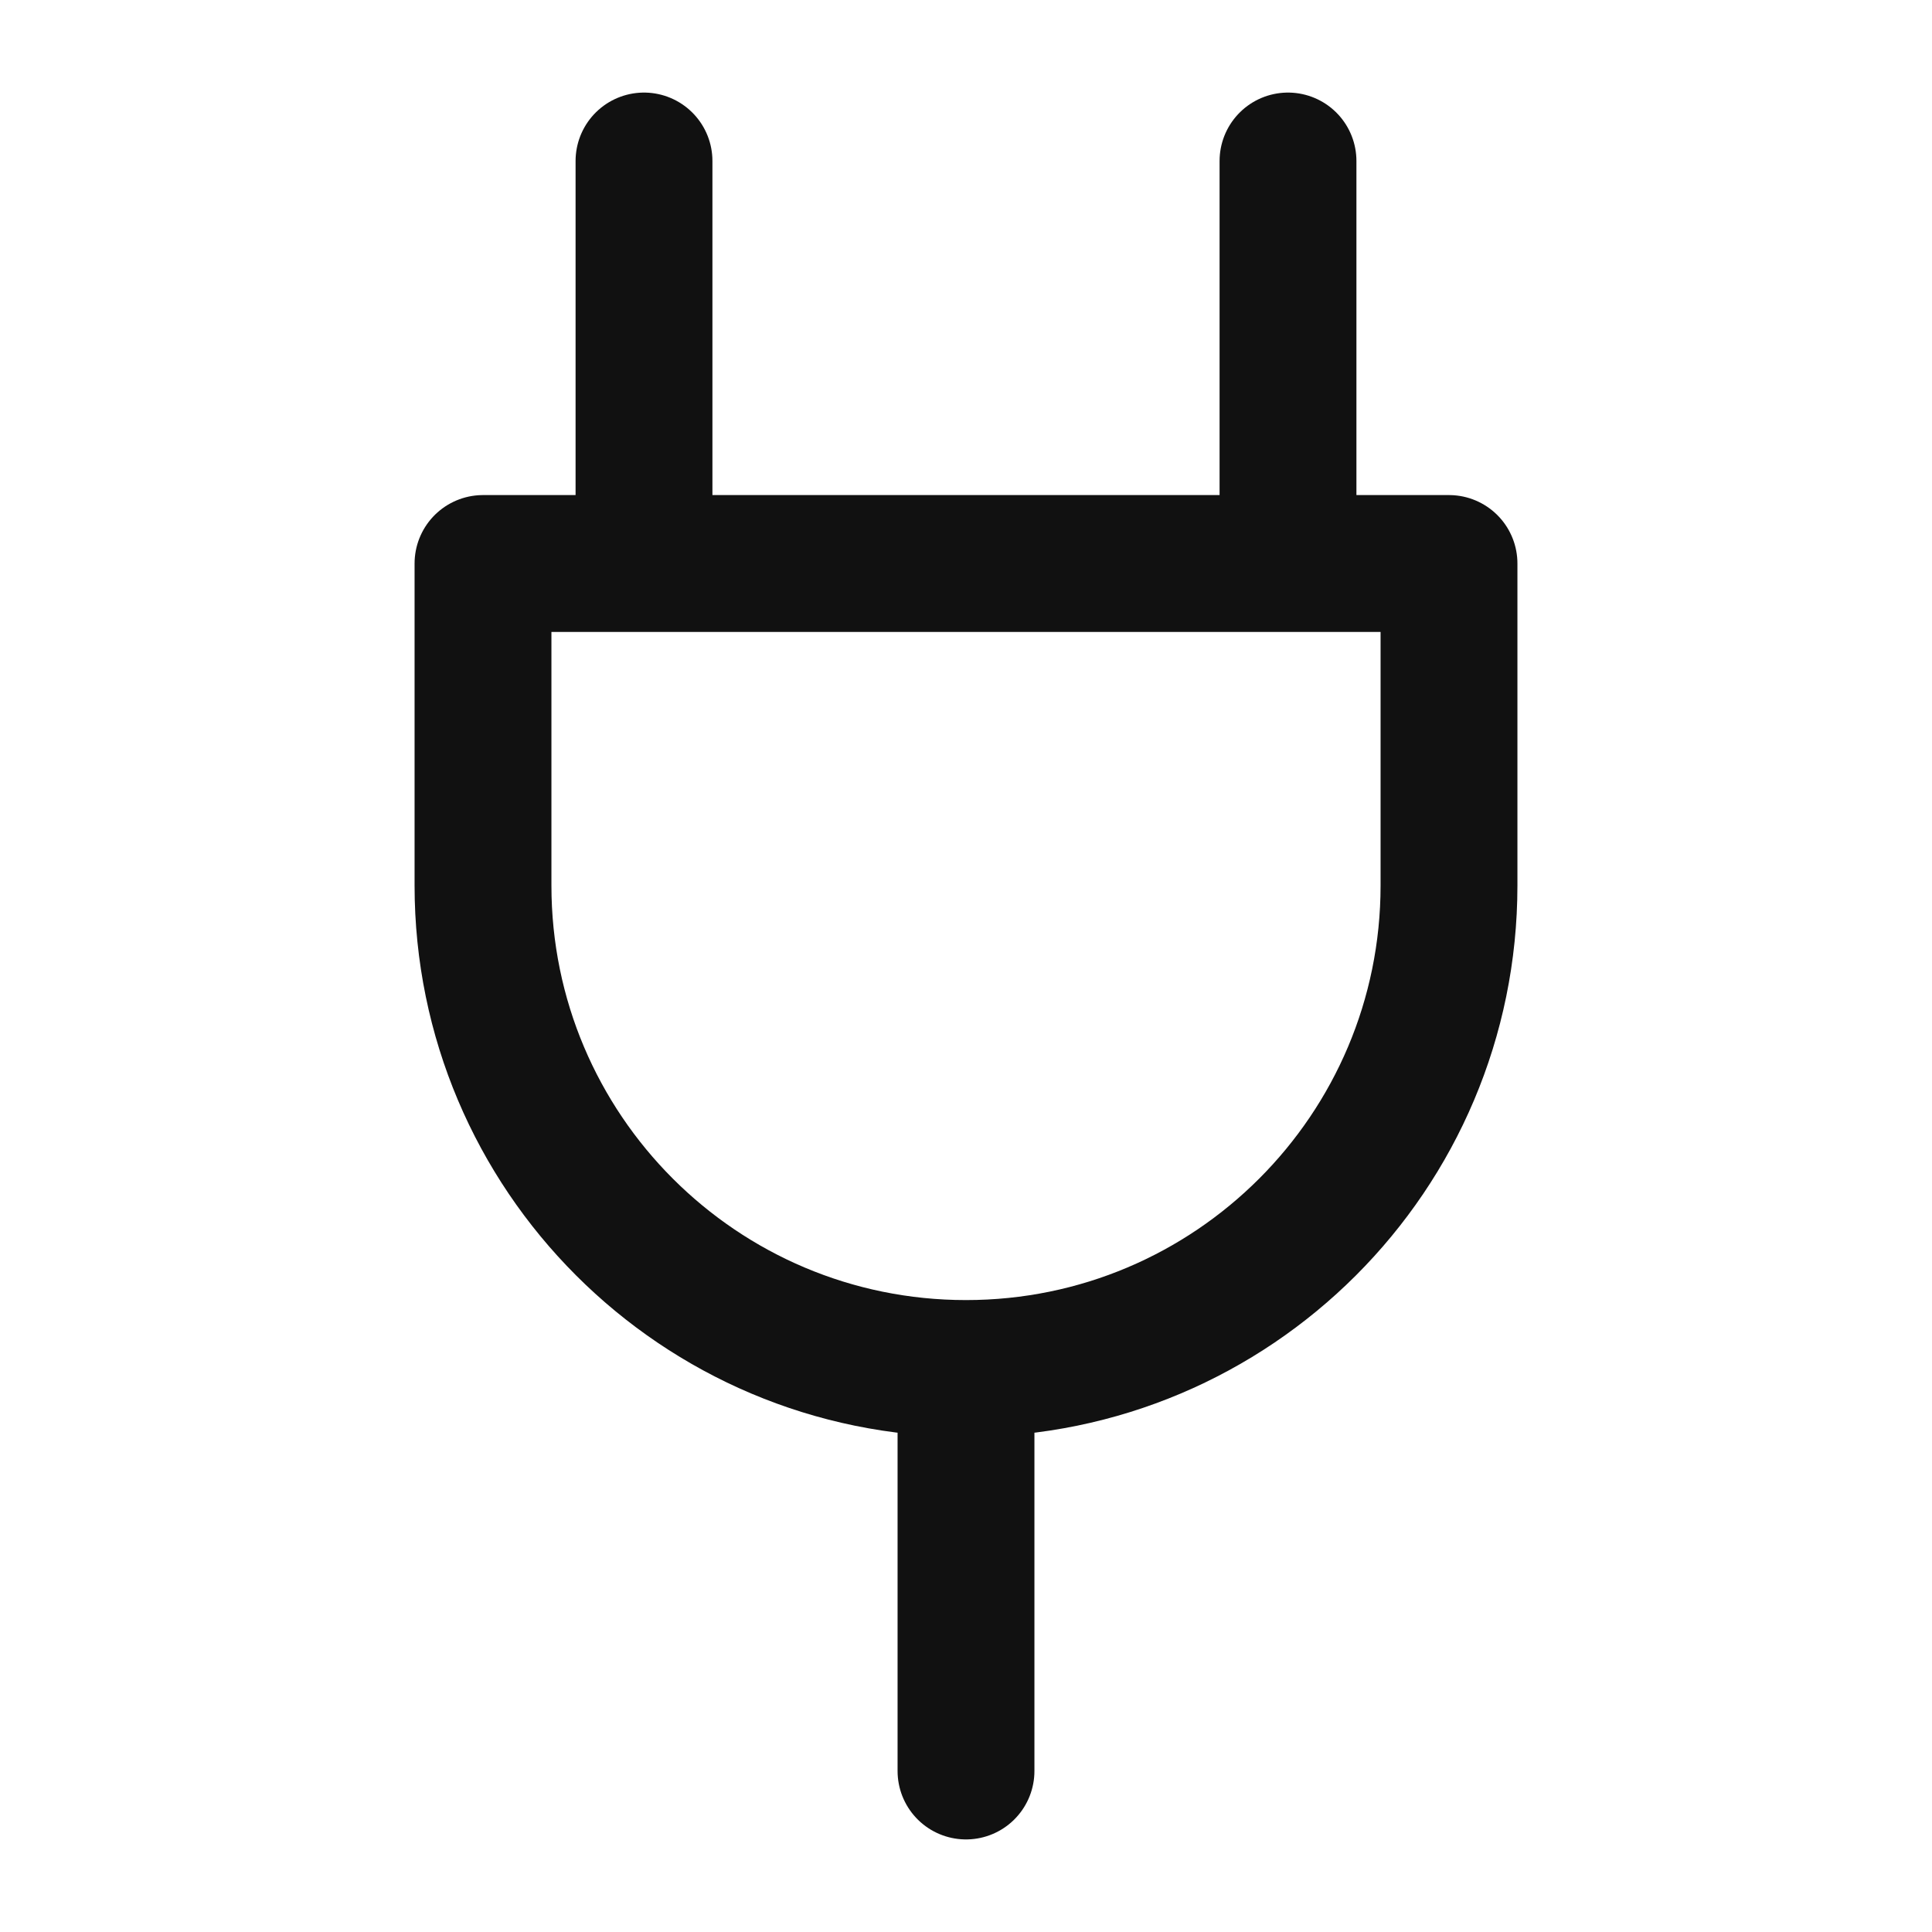
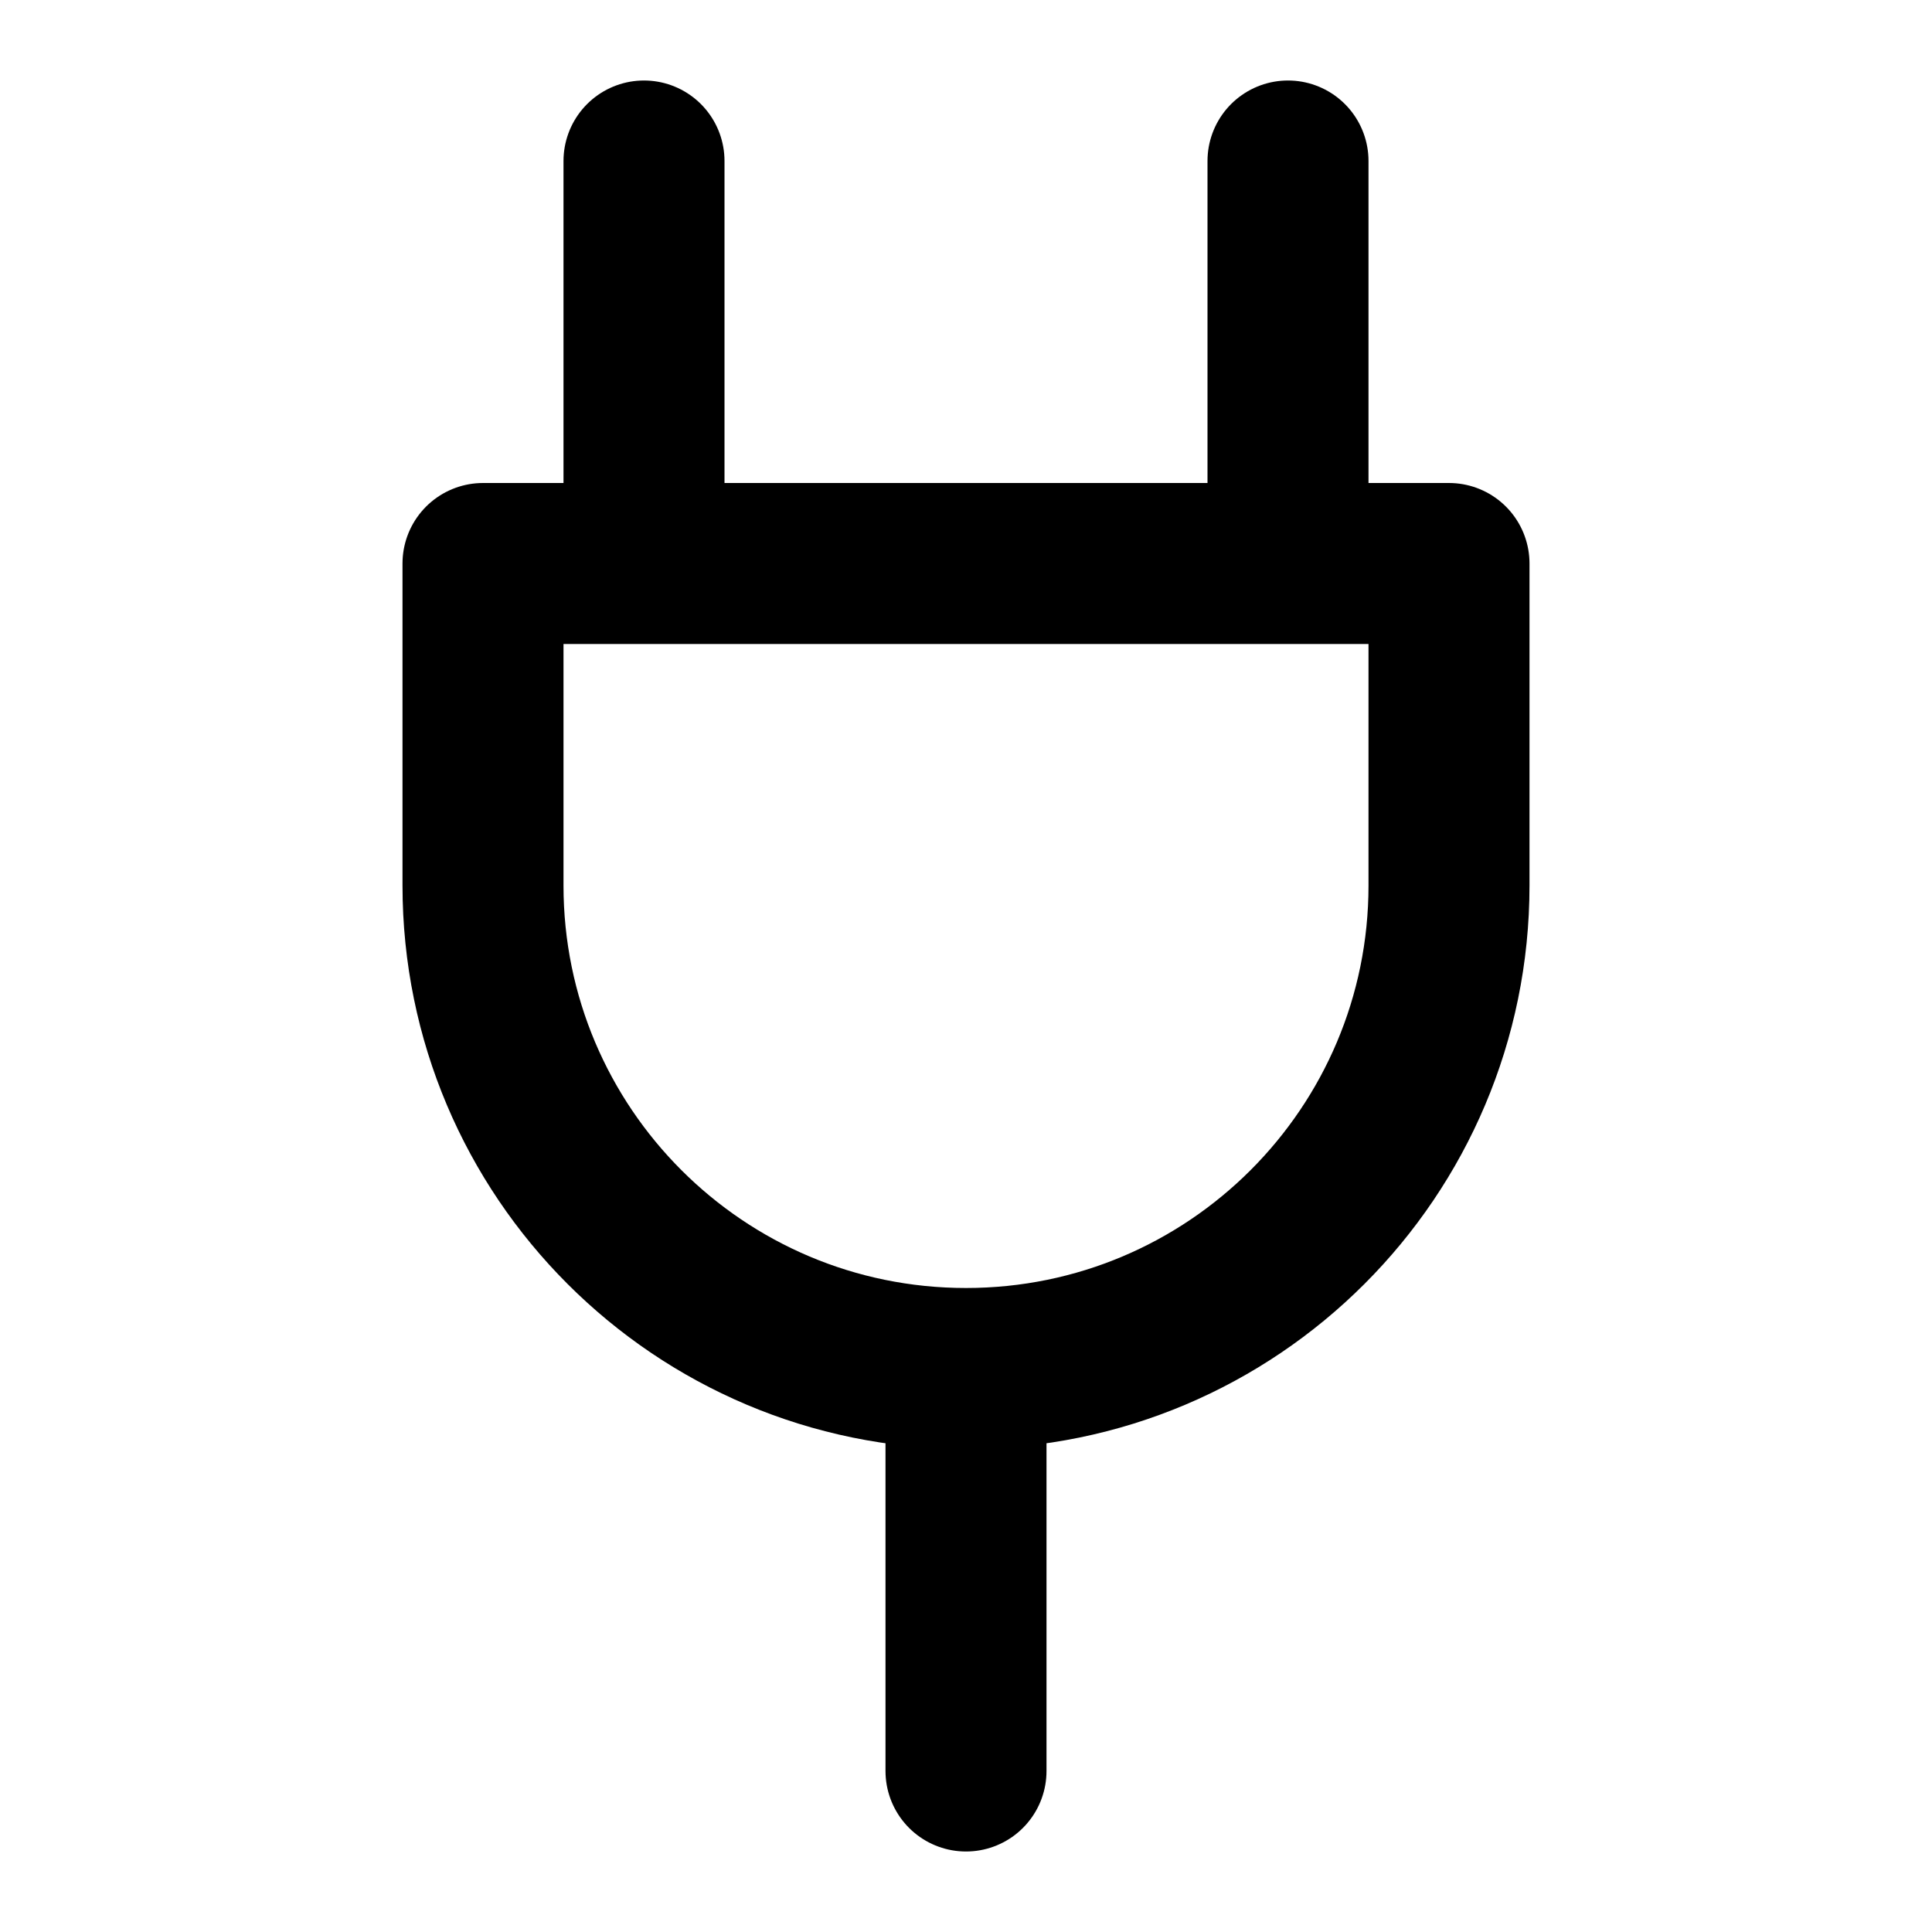
- <svg xmlns="http://www.w3.org/2000/svg" viewBox="0 0 24 24" fill="none" stroke="#111" stroke-width="1.7" stroke-linecap="round" stroke-linejoin="round">
+ <svg xmlns="http://www.w3.org/2000/svg" viewBox="0 0 24 24" fill="none" stroke="#000" stroke-width="2" stroke-linecap="round" stroke-linejoin="round">
  <path d="M8 2v5m8-5v5M6 7h12v4a6 6 0 0 1-12 0ZM12 17v5" />
</svg>
